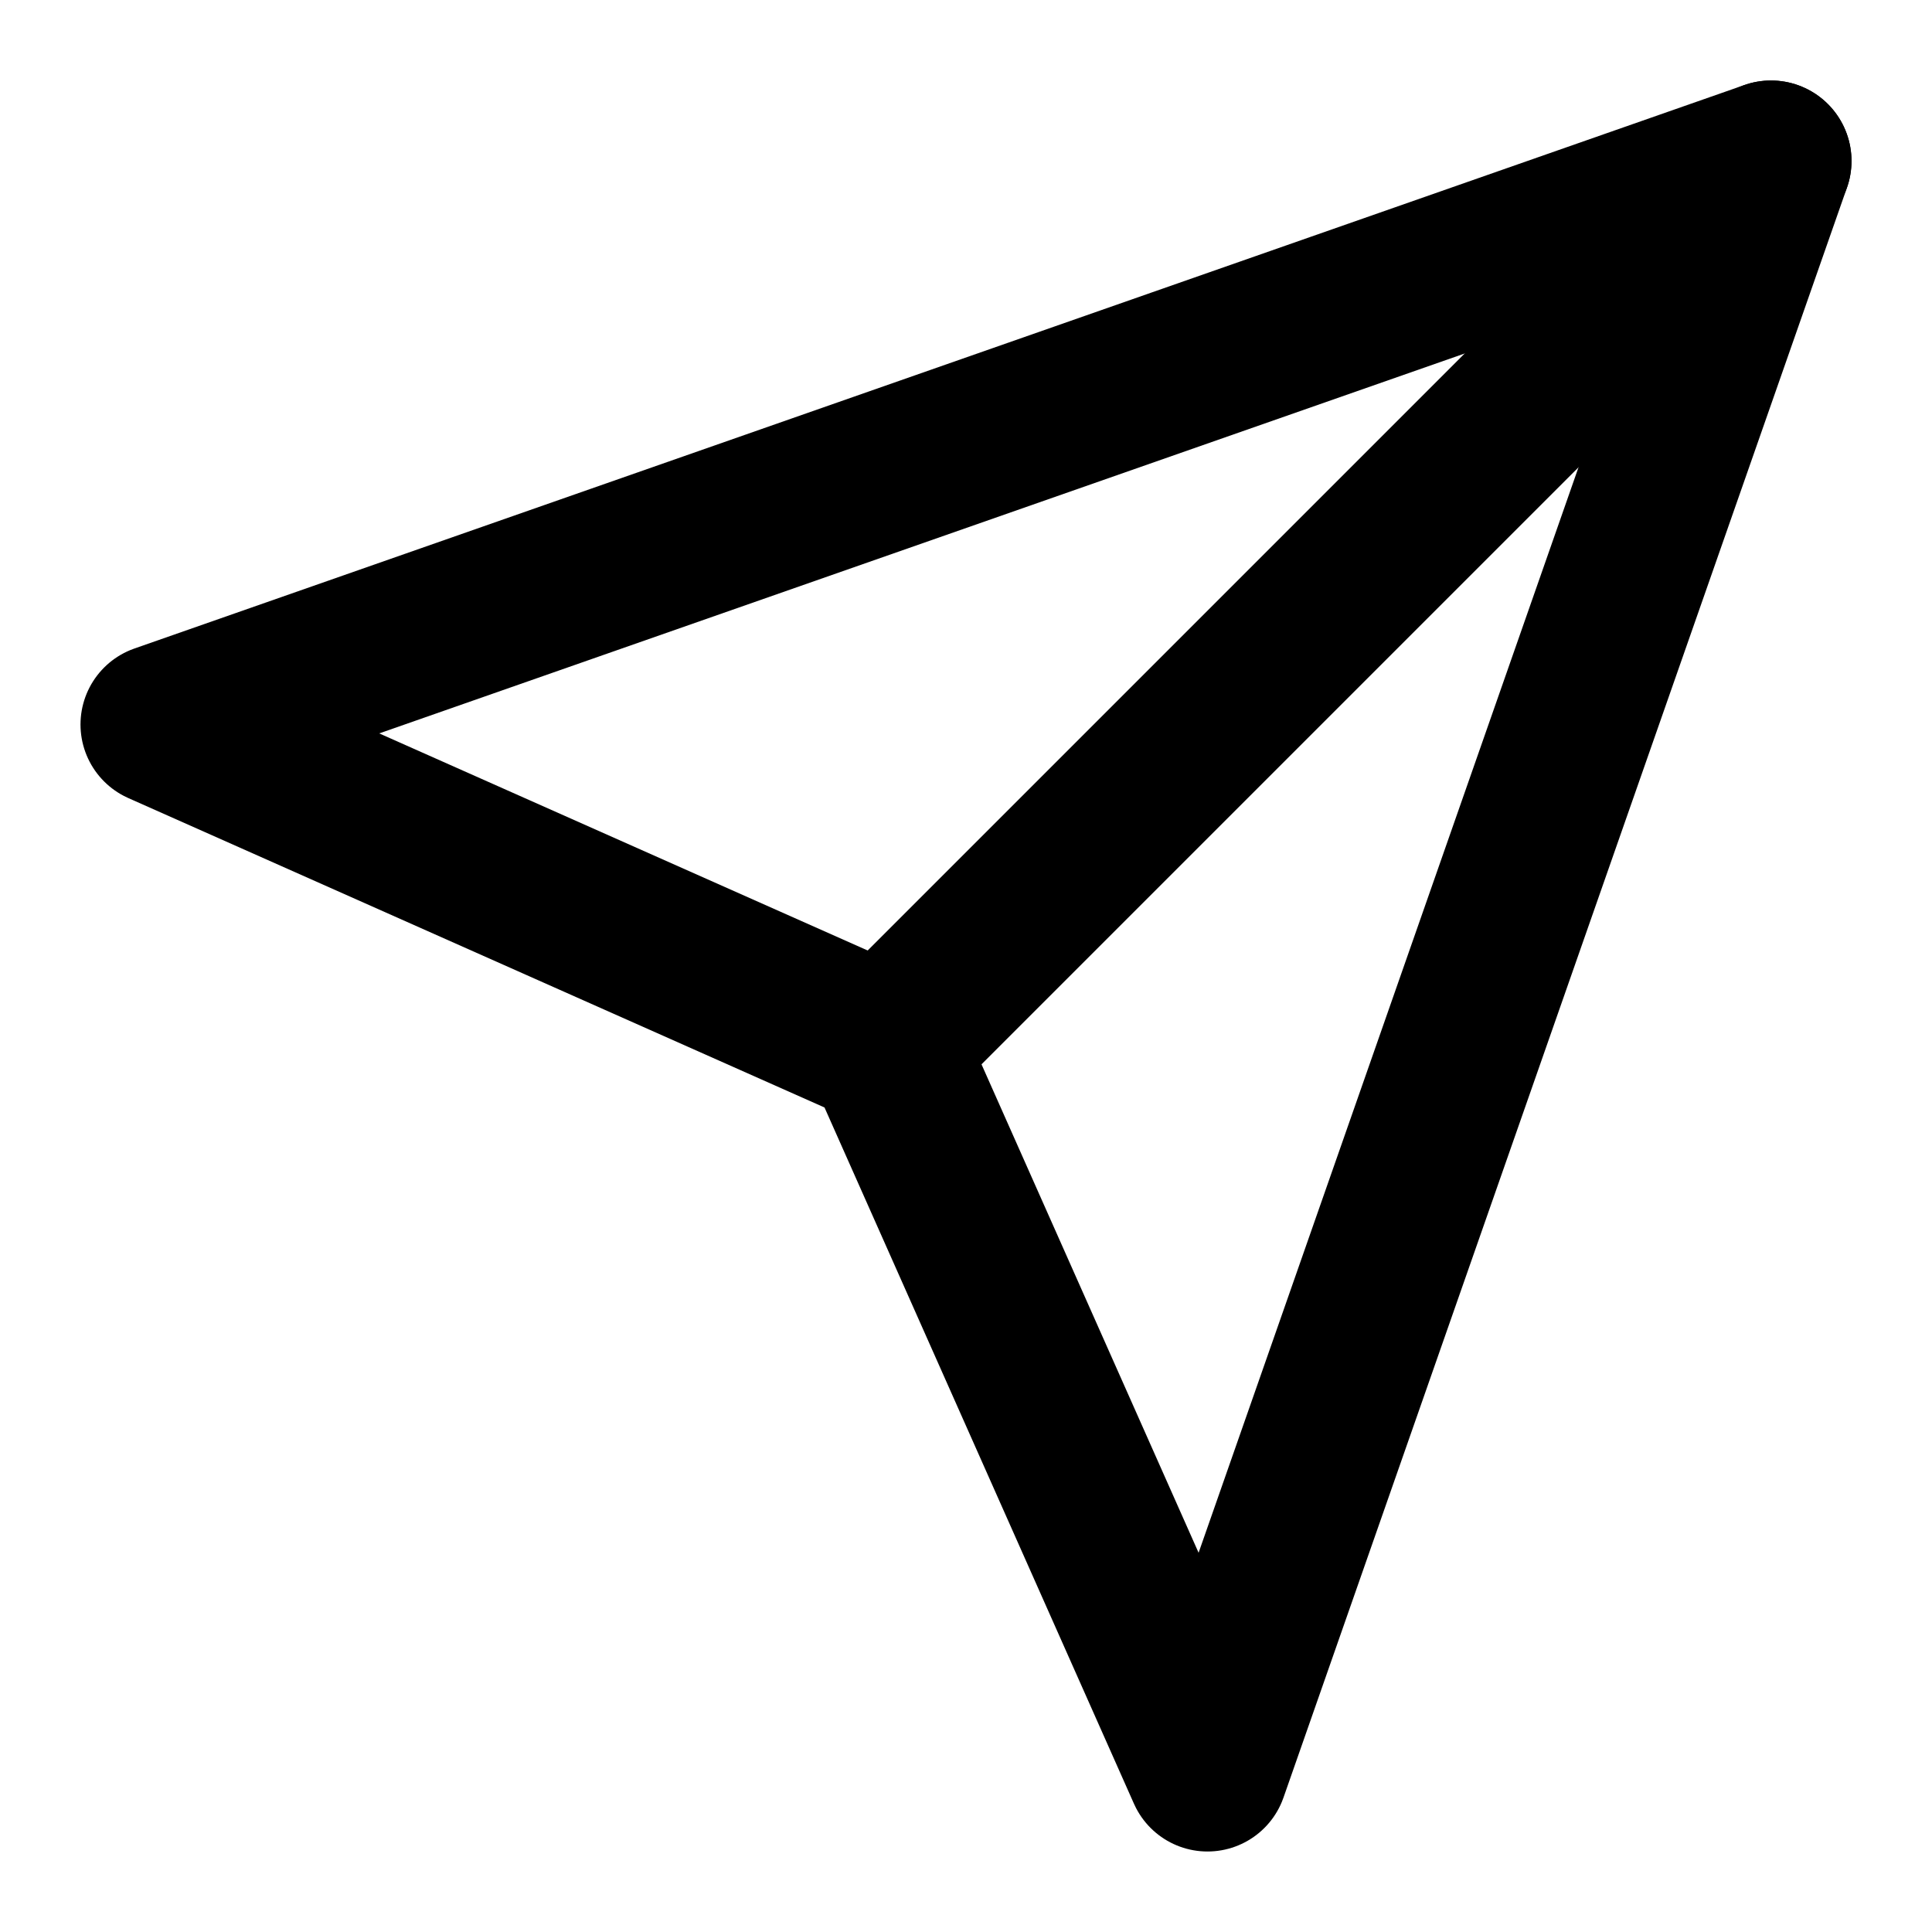
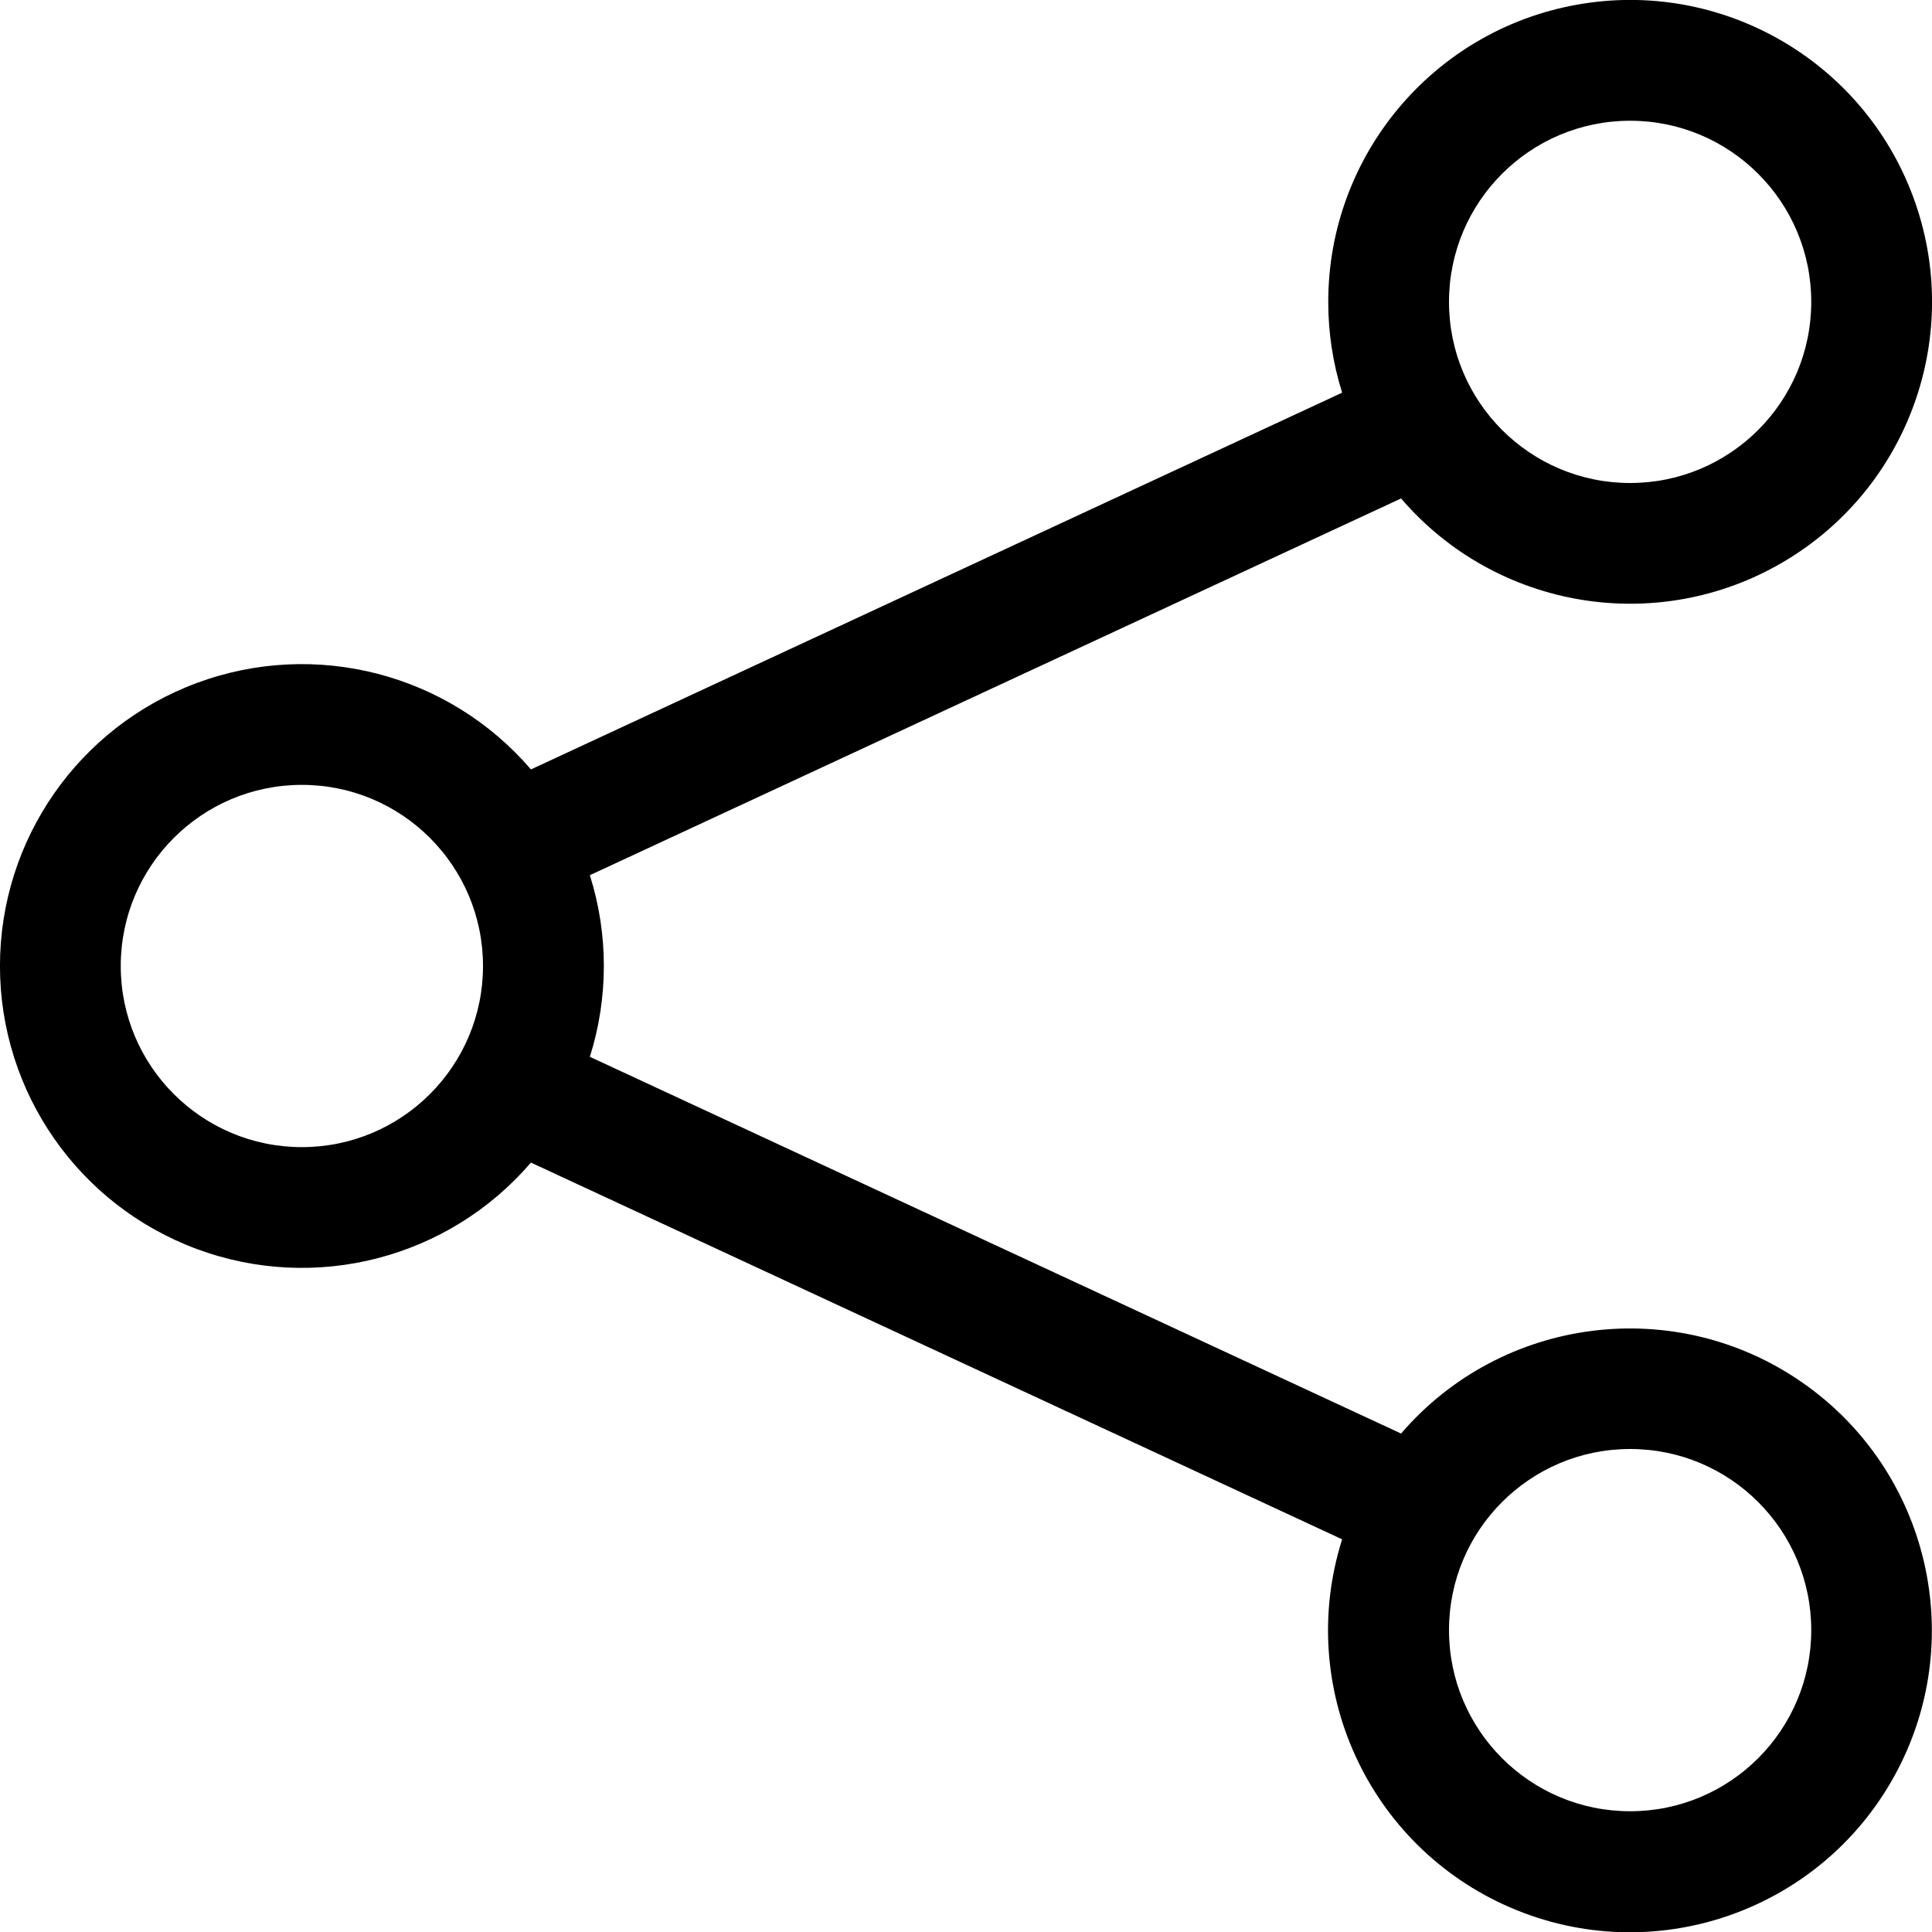
- <svg xmlns="http://www.w3.org/2000/svg" width="24" height="24" viewBox="0 0 24 24" fill="none" stroke="currentColor" stroke-width="2" stroke-linecap="round" stroke-linejoin="round" class="feather feather-send">
-   <line x1="22" y1="2" x2="11" y2="13" />
-   <polygon points="22 2 15 22 11 13 2 9 22 2" />
+ <svg xmlns="http://www.w3.org/2000/svg" width="16" height="16" fill="currentColor" class="bi bi-share" viewBox="0 0 16 16">
+   <path d="M13.5 1a1.5 1.5 0 1 0 0 3 1.5 1.5 0 0 0 0-3zM11 2.5a2.5 2.5 0 1 1 .603 1.628l-6.718 3.12a2.499 2.499 0 0 1 0 1.504l6.718 3.12a2.5 2.5 0 1 1-.488.876l-6.718-3.12a2.5 2.5 0 1 1 0-3.256l6.718-3.12A2.5 2.5 0 0 1 11 2.5zm-8.5 4a1.5 1.5 0 1 0 0 3 1.5 1.5 0 0 0 0-3zm11 5.5a1.5 1.5 0 1 0 0 3 1.5 1.5 0 0 0 0-3z" />
</svg>
